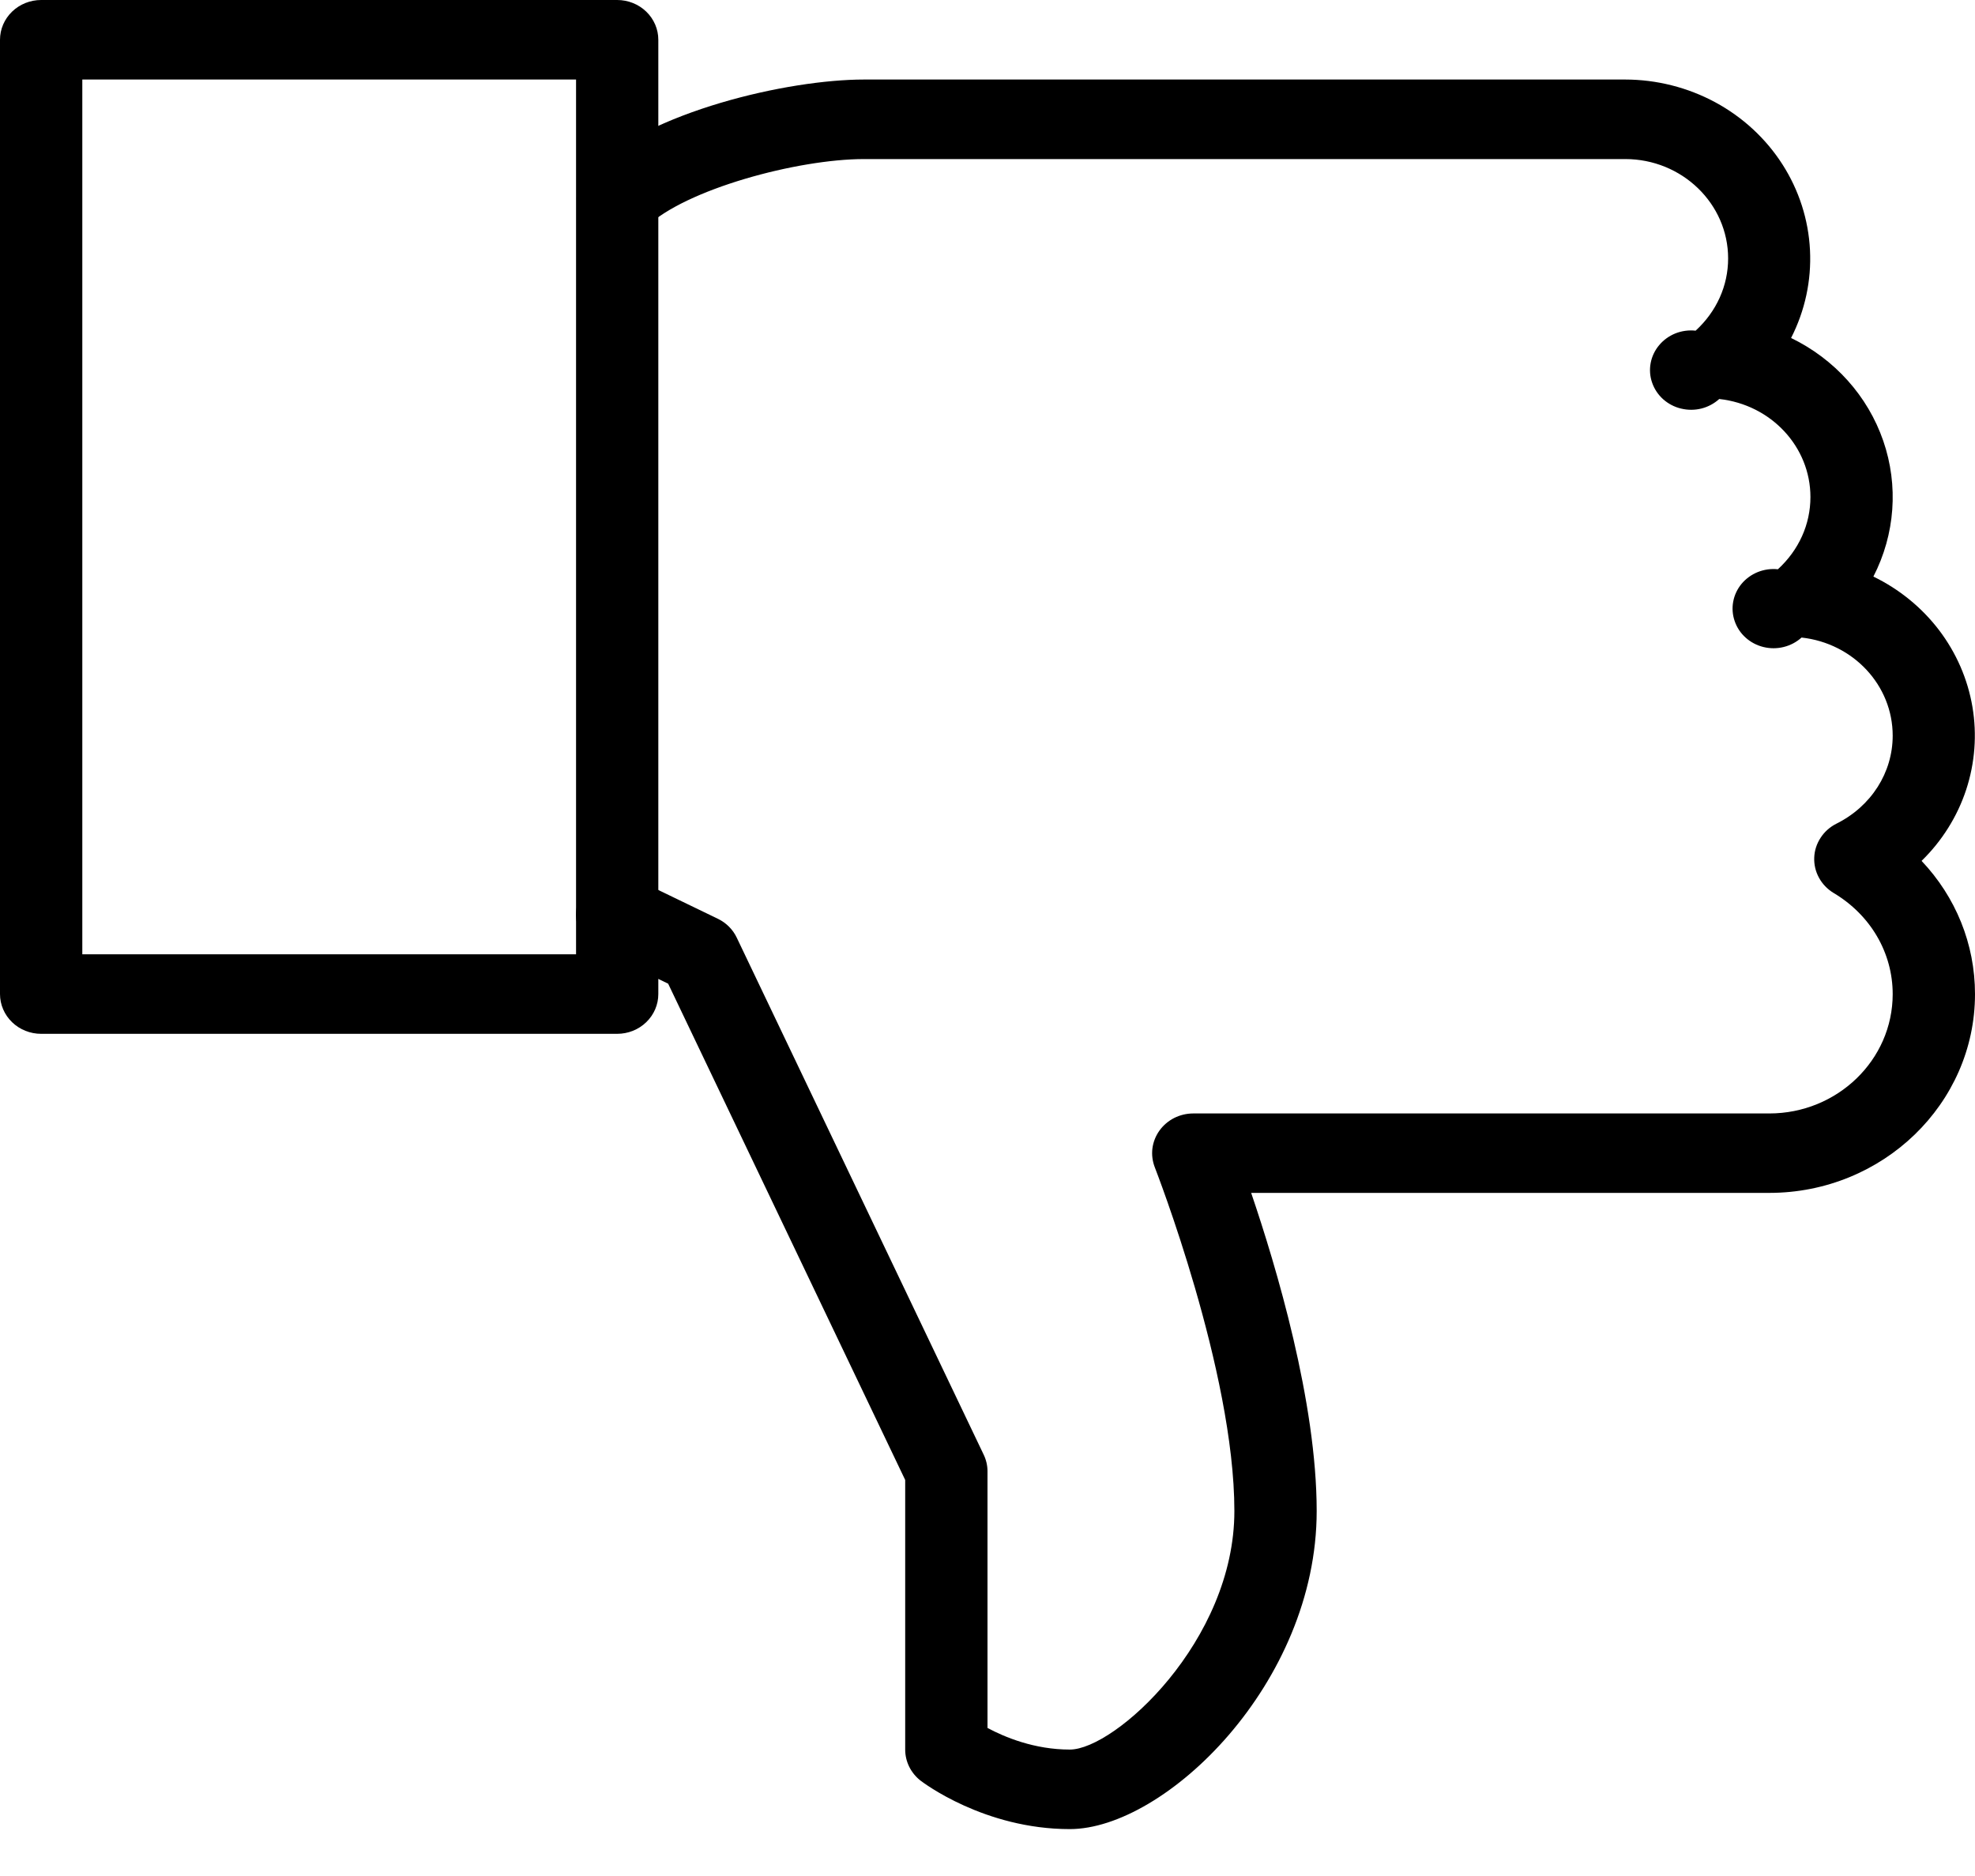
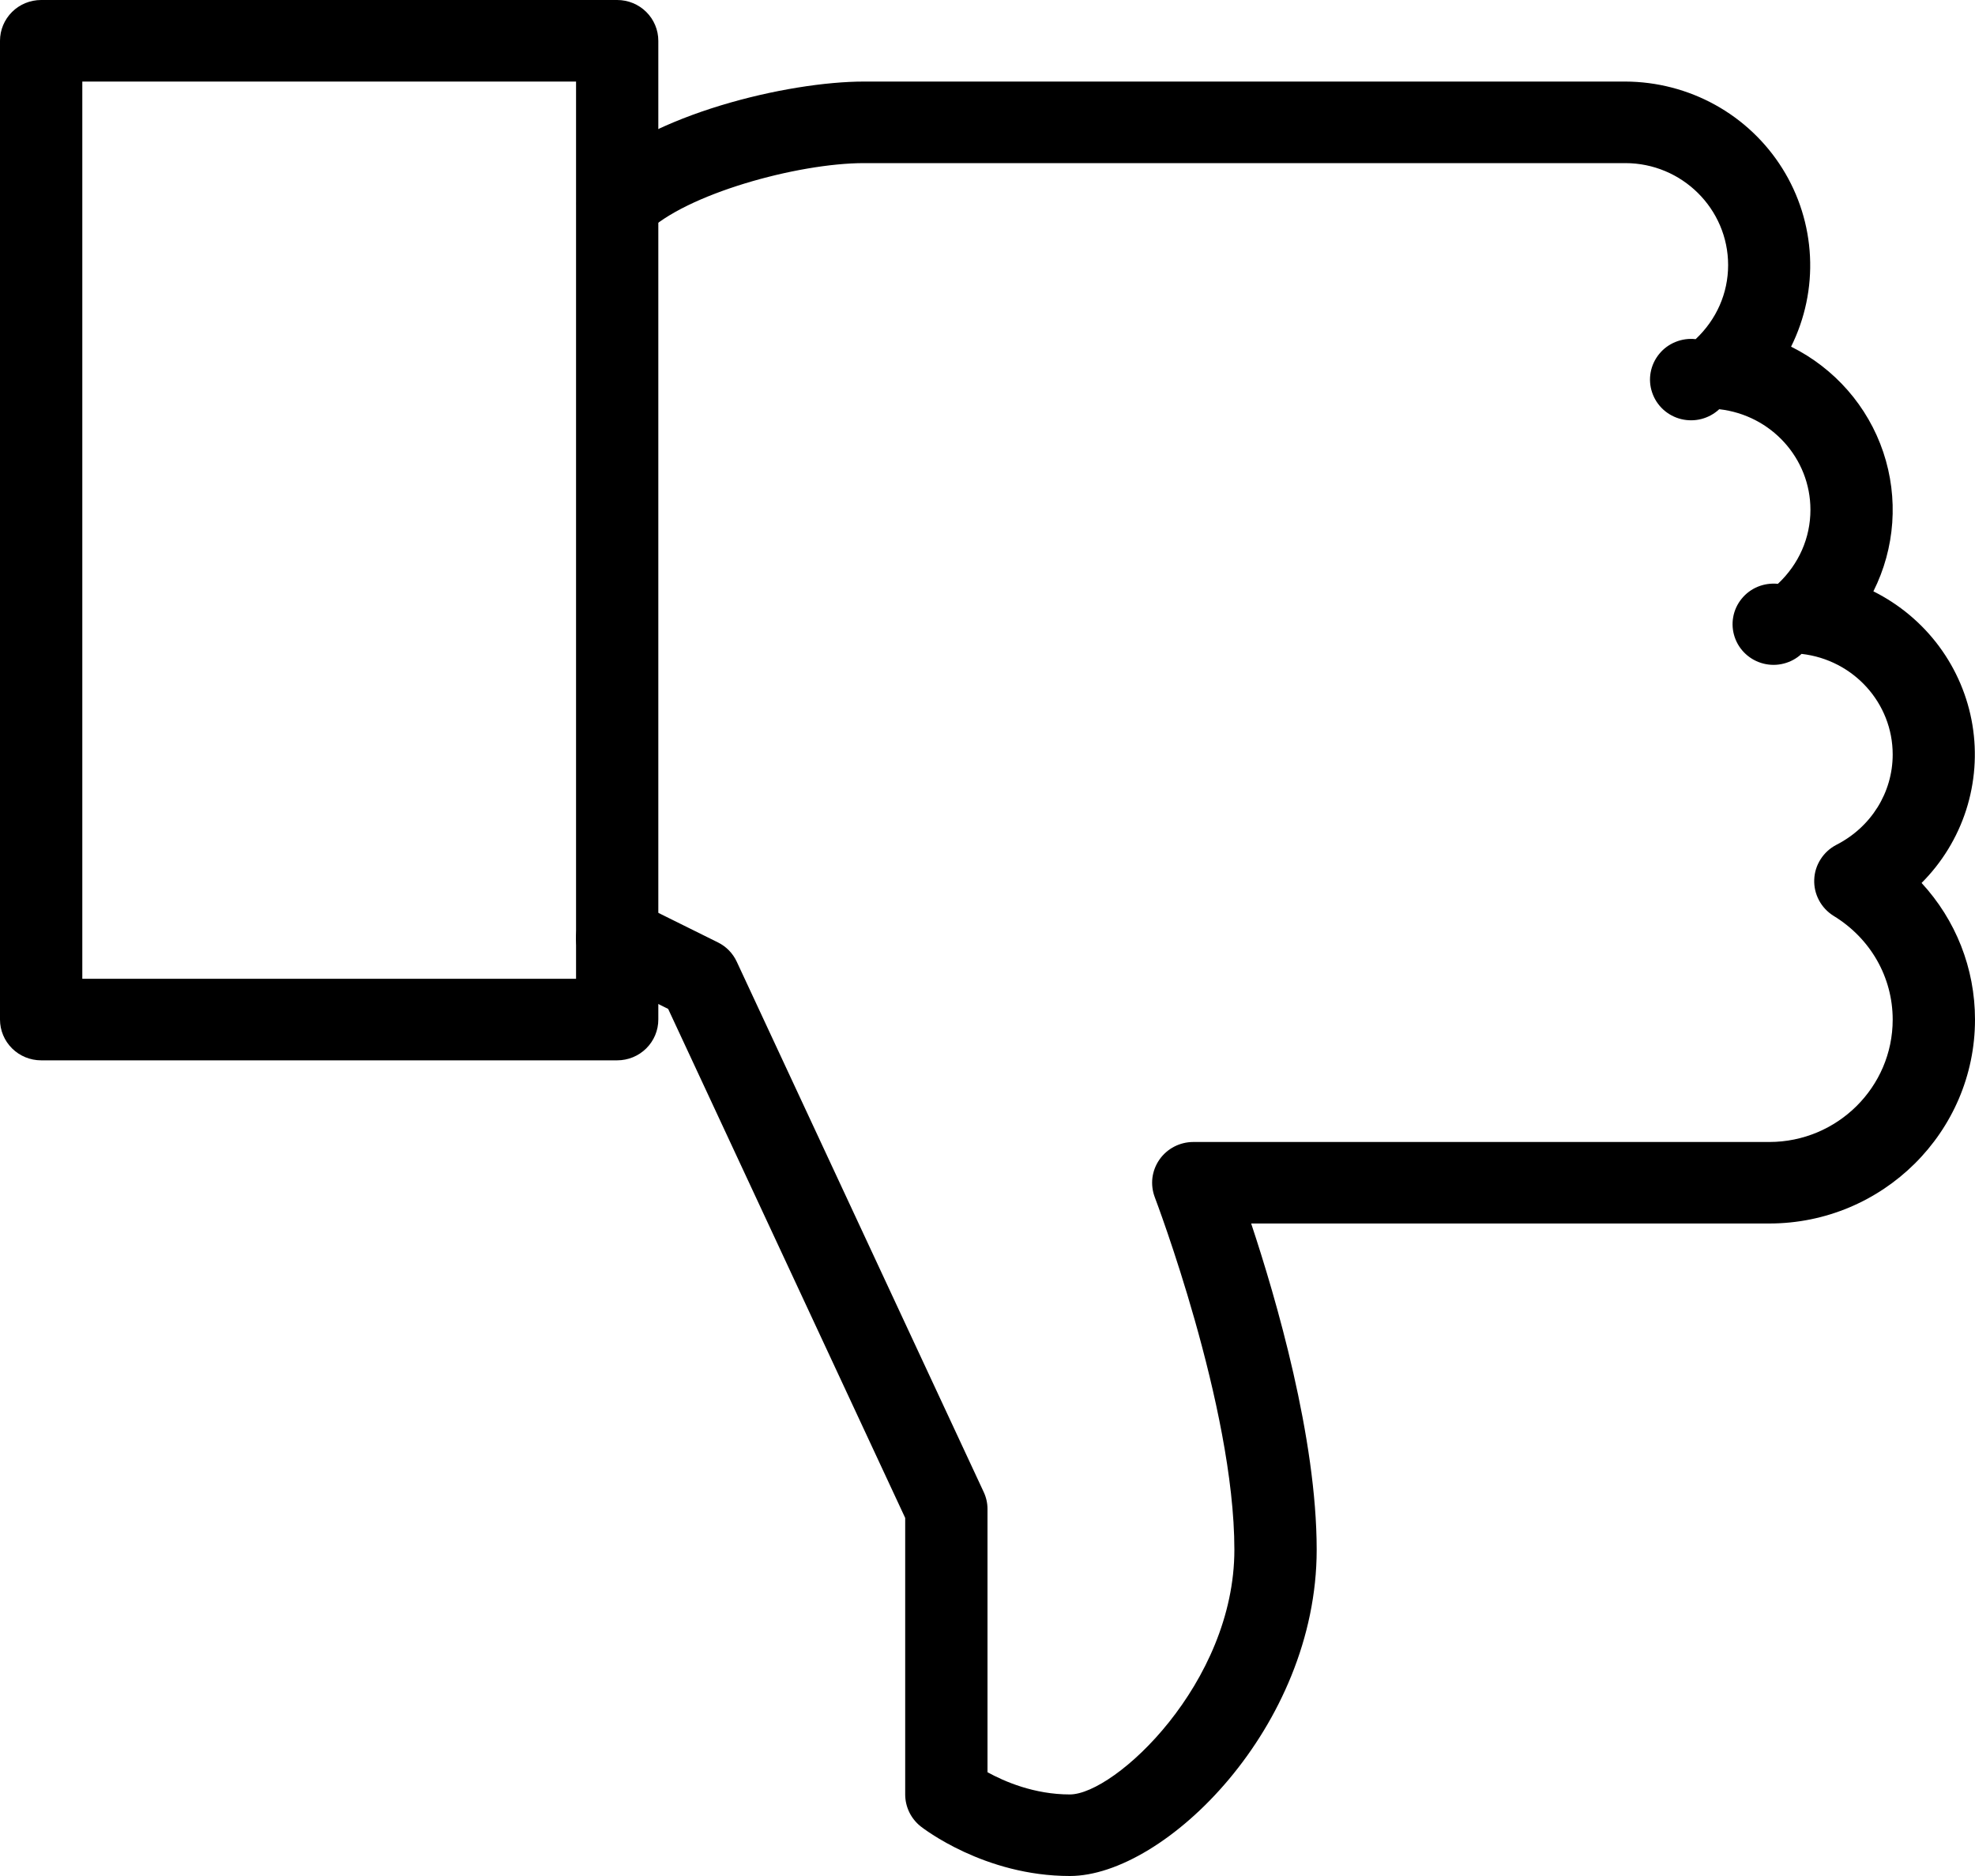
<svg xmlns="http://www.w3.org/2000/svg" width="40" height="38" viewBox="0 0 40 38" fill="none">
-   <path d="M12.5 20.941H0.833C0.612 20.941 0.4 20.856 0.244 20.705C0.088 20.554 0 20.349 0 20.136V0.805C0 0.592 0.088 0.387 0.244 0.236C0.4 0.085 0.612 0 0.833 0H12.5C12.721 0 12.933 0.085 13.089 0.236C13.245 0.387 13.333 0.592 13.333 0.805V20.136C13.333 20.349 13.245 20.554 13.089 20.705C12.933 20.856 12.721 20.941 12.5 20.941ZM1.667 19.33H11.667V1.611H1.667V19.33Z" fill="black" />
-   <path d="M21.667 37.05C19.937 37.05 18.698 36.109 18.645 36.069C18.548 35.993 18.469 35.897 18.415 35.788C18.361 35.679 18.333 35.56 18.333 35.439V29.978L13.532 19.925L12.127 19.247C12.029 19.199 11.941 19.134 11.87 19.054C11.798 18.974 11.743 18.881 11.708 18.781C11.674 18.681 11.66 18.575 11.668 18.469C11.675 18.363 11.704 18.261 11.753 18.166C11.852 17.975 12.025 17.829 12.235 17.762C12.339 17.728 12.449 17.715 12.558 17.722C12.667 17.73 12.774 17.758 12.872 17.805L14.538 18.61C14.708 18.692 14.843 18.827 14.922 18.994L19.922 29.464C19.973 29.57 20 29.685 20 29.801V35.001C20.345 35.186 20.948 35.439 21.667 35.439C22.58 35.439 25 33.243 25 30.607C25 27.773 23.403 23.685 23.388 23.644C23.341 23.523 23.324 23.391 23.34 23.262C23.357 23.133 23.405 23.009 23.482 22.902C23.558 22.795 23.661 22.707 23.78 22.646C23.899 22.586 24.032 22.554 24.167 22.554H35.833C37.212 22.554 38.333 21.47 38.333 20.137C38.333 19.3 37.885 18.533 37.135 18.087C37.01 18.011 36.908 17.905 36.84 17.779C36.771 17.654 36.738 17.512 36.744 17.37C36.749 17.228 36.794 17.09 36.873 16.97C36.951 16.849 37.061 16.751 37.192 16.685C37.897 16.334 38.333 15.651 38.333 14.901C38.333 13.884 37.538 13.03 36.487 12.914C36.385 13.006 36.261 13.072 36.127 13.105C35.992 13.139 35.851 13.139 35.716 13.106C35.581 13.073 35.457 13.008 35.355 12.916C35.253 12.825 35.177 12.71 35.133 12.582C35.089 12.455 35.078 12.319 35.103 12.187C35.127 12.054 35.186 11.93 35.273 11.825C35.36 11.721 35.473 11.639 35.602 11.587C35.73 11.536 35.87 11.516 36.008 11.531C36.432 11.142 36.667 10.622 36.667 10.068C36.667 9.051 35.872 8.198 34.82 8.082C34.718 8.174 34.594 8.241 34.459 8.275C34.324 8.309 34.182 8.309 34.047 8.276C33.911 8.244 33.787 8.178 33.684 8.087C33.582 7.995 33.505 7.88 33.461 7.752C33.416 7.624 33.406 7.487 33.431 7.354C33.456 7.221 33.515 7.097 33.603 6.992C33.69 6.887 33.804 6.805 33.933 6.753C34.062 6.702 34.203 6.683 34.342 6.698C34.765 6.31 35 5.789 35 5.235C35 4.125 34.065 3.222 32.917 3.222H17.5C16.147 3.222 13.878 3.836 13.09 4.597C12.933 4.744 12.722 4.825 12.504 4.824C12.285 4.822 12.076 4.737 11.922 4.588C11.767 4.438 11.68 4.236 11.678 4.025C11.676 3.814 11.76 3.61 11.912 3.459C13.16 2.254 15.958 1.611 17.5 1.611H32.917C33.554 1.612 34.181 1.771 34.738 2.071C35.295 2.372 35.763 2.804 36.099 3.328C36.435 3.852 36.627 4.449 36.658 5.065C36.689 5.681 36.557 6.294 36.275 6.846C37.158 7.274 37.83 8.024 38.142 8.93C38.454 9.835 38.382 10.824 37.942 11.679C38.468 11.934 38.924 12.307 39.273 12.765C39.621 13.224 39.853 13.756 39.948 14.318C40.043 14.879 39.999 15.455 39.821 15.997C39.642 16.539 39.333 17.033 38.918 17.438C39.608 18.167 40 19.119 40 20.136C40 22.356 38.132 24.163 35.833 24.163H25.34C25.85 25.66 26.667 28.403 26.667 30.607C26.667 34.102 23.595 37.05 21.667 37.05Z" fill="black" />
+   <path d="M12.5 21.478H0.833C0.612 21.478 0.4 21.391 0.244 21.236C0.088 21.081 0 20.871 0 20.652V0.826C0 0.607 0.088 0.397 0.244 0.242C0.4 0.087 0.612 0 0.833 0H12.5C12.721 0 12.933 0.087 13.089 0.242C13.245 0.397 13.333 0.607 13.333 0.826V20.652C13.333 20.871 13.245 21.081 13.089 21.236C12.933 21.391 12.721 21.478 12.5 21.478ZM1.667 19.826H11.667V1.652H1.667V19.826Z" fill="black" />
+   <path d="M21.667 38C19.937 38 18.698 37.035 18.645 36.994C18.548 36.916 18.469 36.818 18.415 36.706C18.361 36.594 18.333 36.472 18.333 36.348V30.747L13.532 20.436L12.127 19.74C12.029 19.692 11.941 19.625 11.87 19.543C11.798 19.461 11.743 19.366 11.708 19.262C11.674 19.16 11.66 19.051 11.668 18.943C11.675 18.834 11.704 18.729 11.753 18.632C11.852 18.436 12.025 18.286 12.235 18.217C12.339 18.183 12.449 18.169 12.558 18.177C12.667 18.184 12.774 18.213 12.872 18.262L14.538 19.088C14.708 19.171 14.843 19.31 14.922 19.481L19.922 30.22C19.973 30.328 20 30.446 20 30.565V35.898C20.345 36.088 20.948 36.348 21.667 36.348C22.58 36.348 25 34.096 25 31.391C25 28.485 23.403 24.292 23.388 24.251C23.341 24.126 23.324 23.991 23.34 23.858C23.357 23.726 23.405 23.599 23.482 23.489C23.558 23.379 23.661 23.289 23.78 23.227C23.899 23.165 24.032 23.132 24.167 23.132H35.833C37.212 23.132 38.333 22.02 38.333 20.654C38.333 19.795 37.885 19.008 37.135 18.551C37.01 18.473 36.908 18.364 36.84 18.235C36.771 18.106 36.738 17.962 36.744 17.816C36.749 17.67 36.794 17.528 36.873 17.405C36.951 17.282 37.061 17.181 37.192 17.113C37.897 16.753 38.333 16.052 38.333 15.283C38.333 14.24 37.538 13.364 36.487 13.245C36.385 13.34 36.261 13.407 36.127 13.441C35.992 13.476 35.851 13.476 35.716 13.442C35.581 13.408 35.457 13.341 35.355 13.247C35.253 13.153 35.177 13.036 35.133 12.905C35.089 12.774 35.078 12.635 35.103 12.499C35.127 12.363 35.186 12.236 35.273 12.129C35.36 12.021 35.473 11.937 35.602 11.884C35.73 11.832 35.87 11.812 36.008 11.826C36.432 11.428 36.667 10.895 36.667 10.326C36.667 9.284 35.872 8.408 34.82 8.289C34.718 8.384 34.594 8.452 34.459 8.487C34.324 8.522 34.182 8.522 34.047 8.489C33.911 8.455 33.787 8.388 33.684 8.294C33.582 8.2 33.505 8.082 33.461 7.95C33.416 7.819 33.406 7.679 33.431 7.543C33.456 7.406 33.515 7.279 33.603 7.171C33.69 7.063 33.804 6.979 33.933 6.927C34.062 6.874 34.203 6.854 34.342 6.87C34.765 6.472 35 5.938 35 5.37C35 4.231 34.065 3.304 32.917 3.304H17.5C16.147 3.304 13.878 3.934 13.09 4.715C12.933 4.866 12.722 4.949 12.504 4.947C12.285 4.945 12.076 4.858 11.922 4.705C11.767 4.552 11.68 4.345 11.678 4.128C11.676 3.912 11.76 3.703 11.912 3.547C13.16 2.311 15.958 1.652 17.5 1.652H32.917C33.554 1.654 34.181 1.816 34.738 2.124C35.295 2.432 35.763 2.876 36.099 3.413C36.435 3.95 36.627 4.563 36.658 5.195C36.689 5.826 36.557 6.455 36.275 7.022C37.158 7.461 37.83 8.229 38.142 9.158C38.454 10.088 38.382 11.102 37.942 11.978C38.468 12.241 38.924 12.622 39.273 13.093C39.621 13.563 39.853 14.109 39.948 14.685C40.043 15.261 39.999 15.851 39.821 16.407C39.642 16.963 39.333 17.47 38.918 17.885C39.608 18.633 40 19.61 40 20.652C40 22.929 38.132 24.783 35.833 24.783H25.34C25.85 26.317 26.667 29.131 26.667 31.391C26.667 34.977 23.595 38 21.667 38Z" fill="black" />
</svg>
